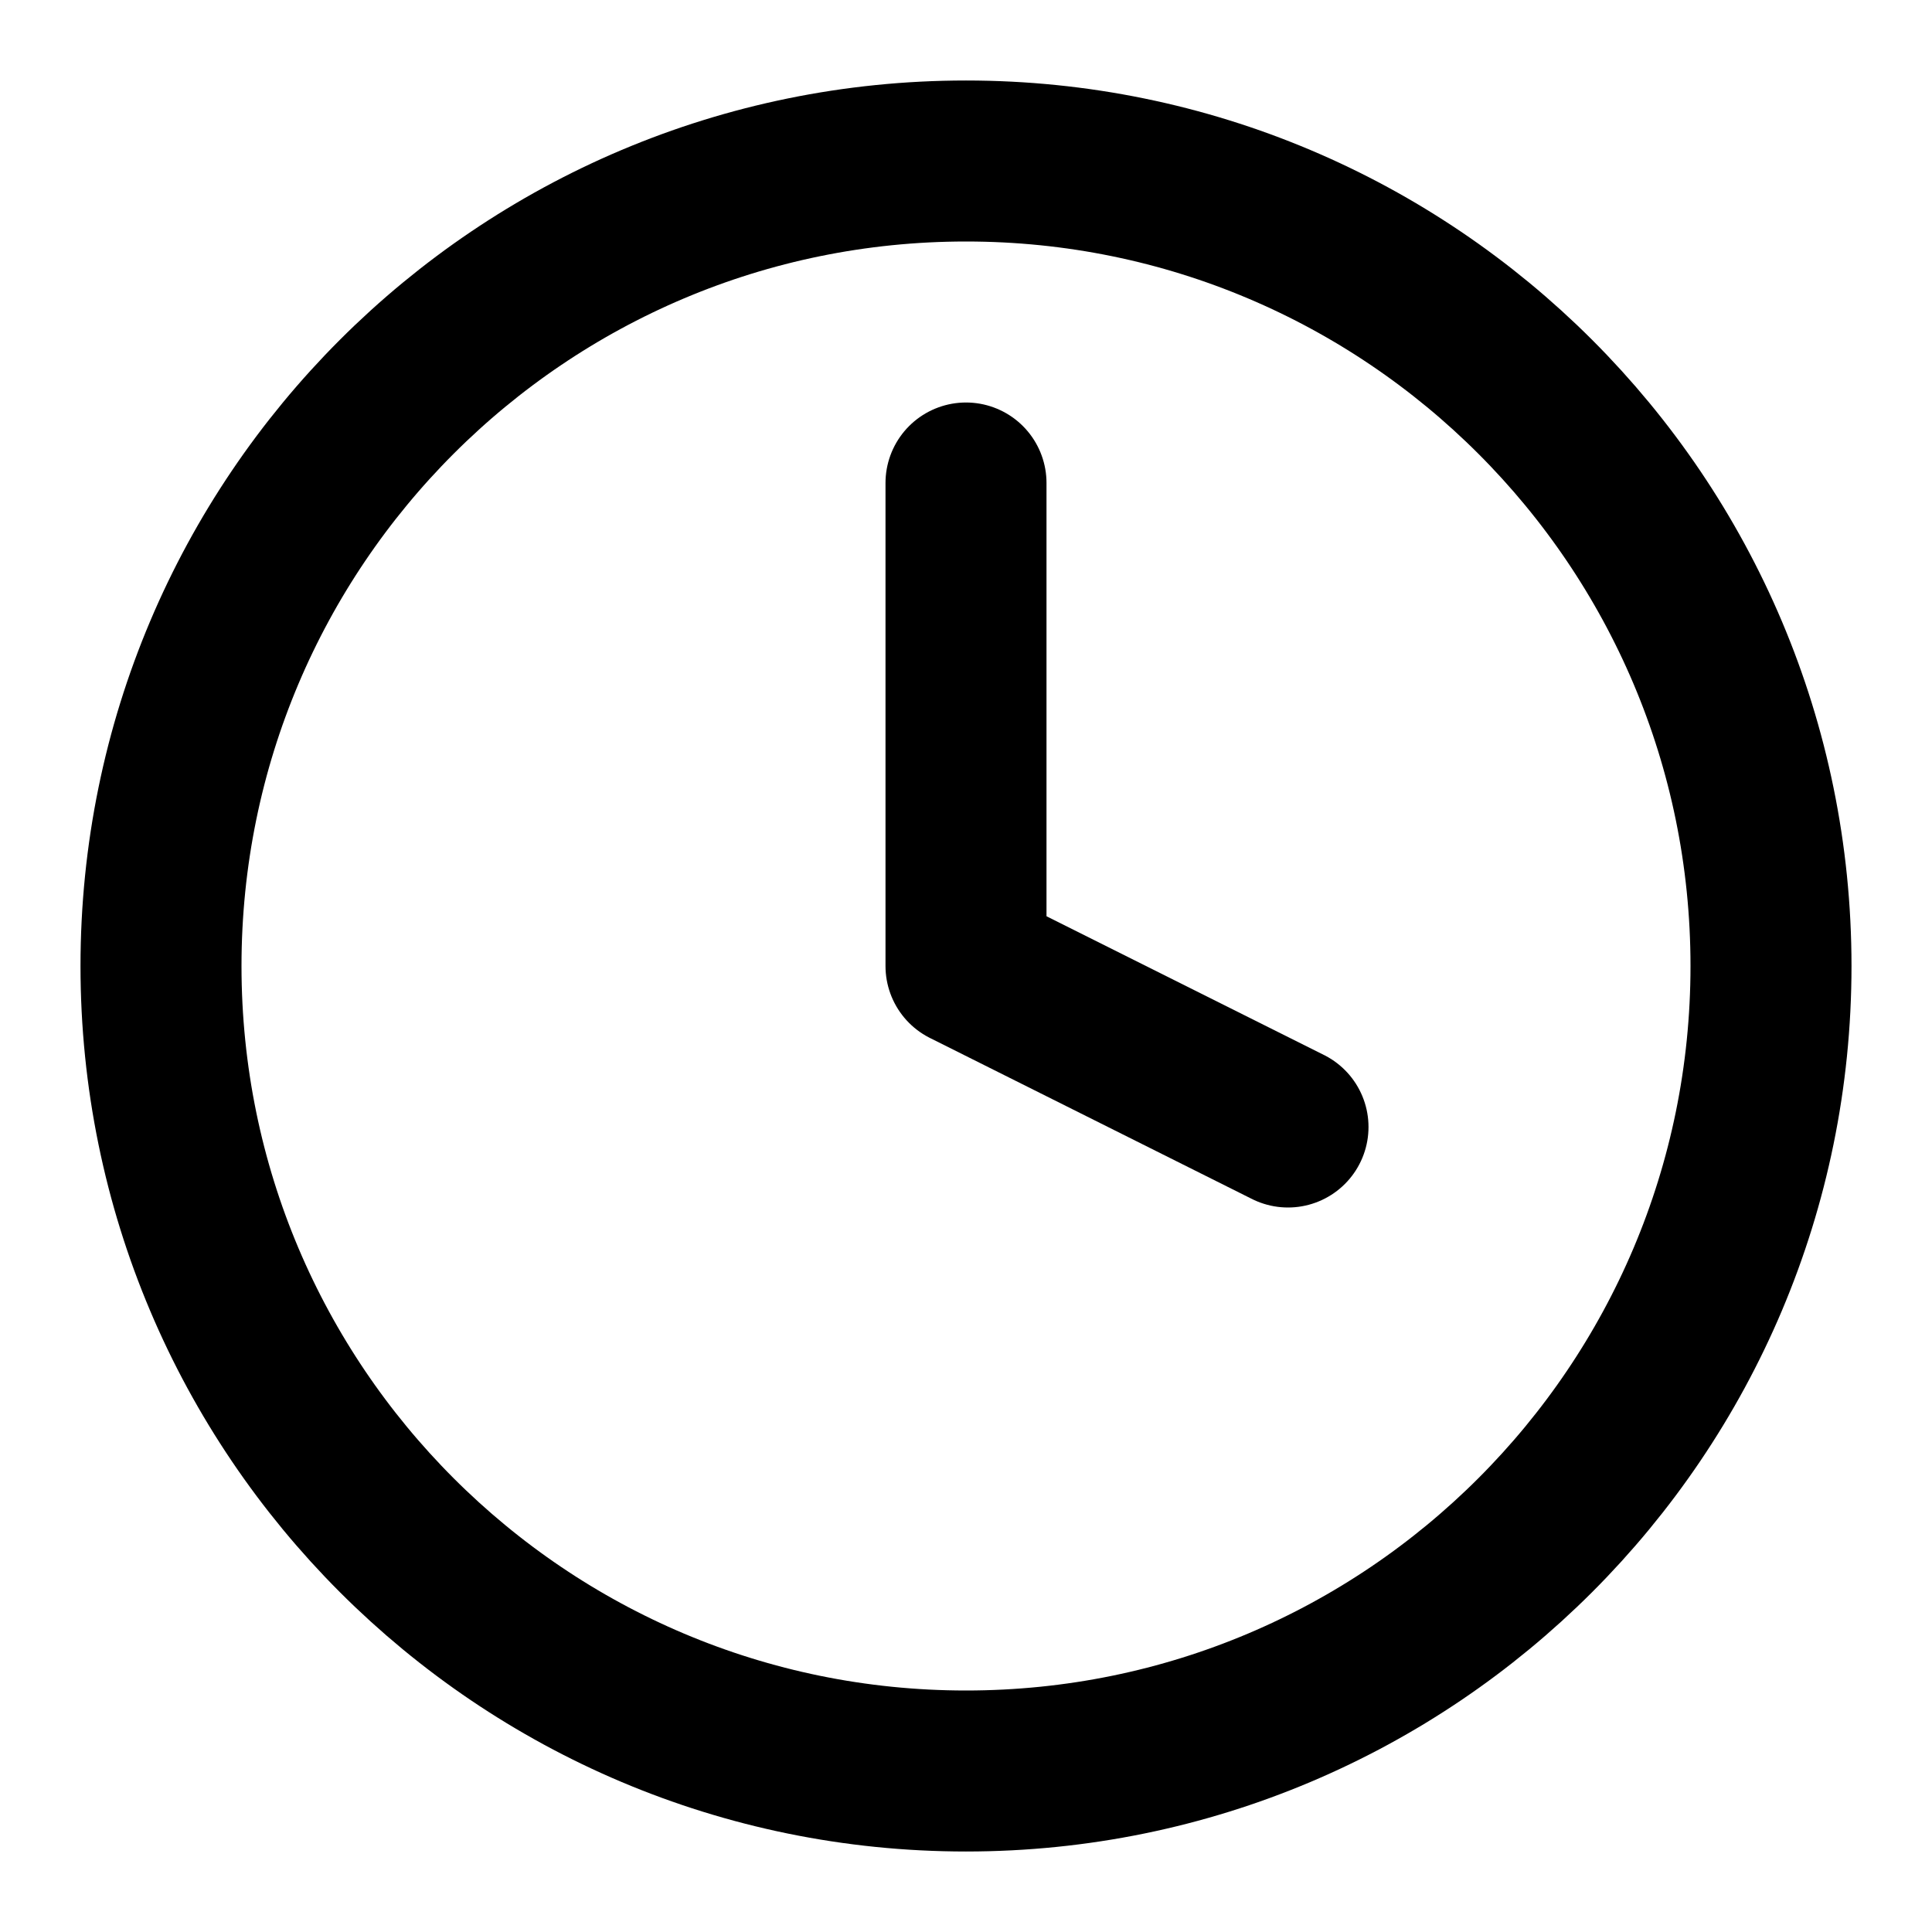
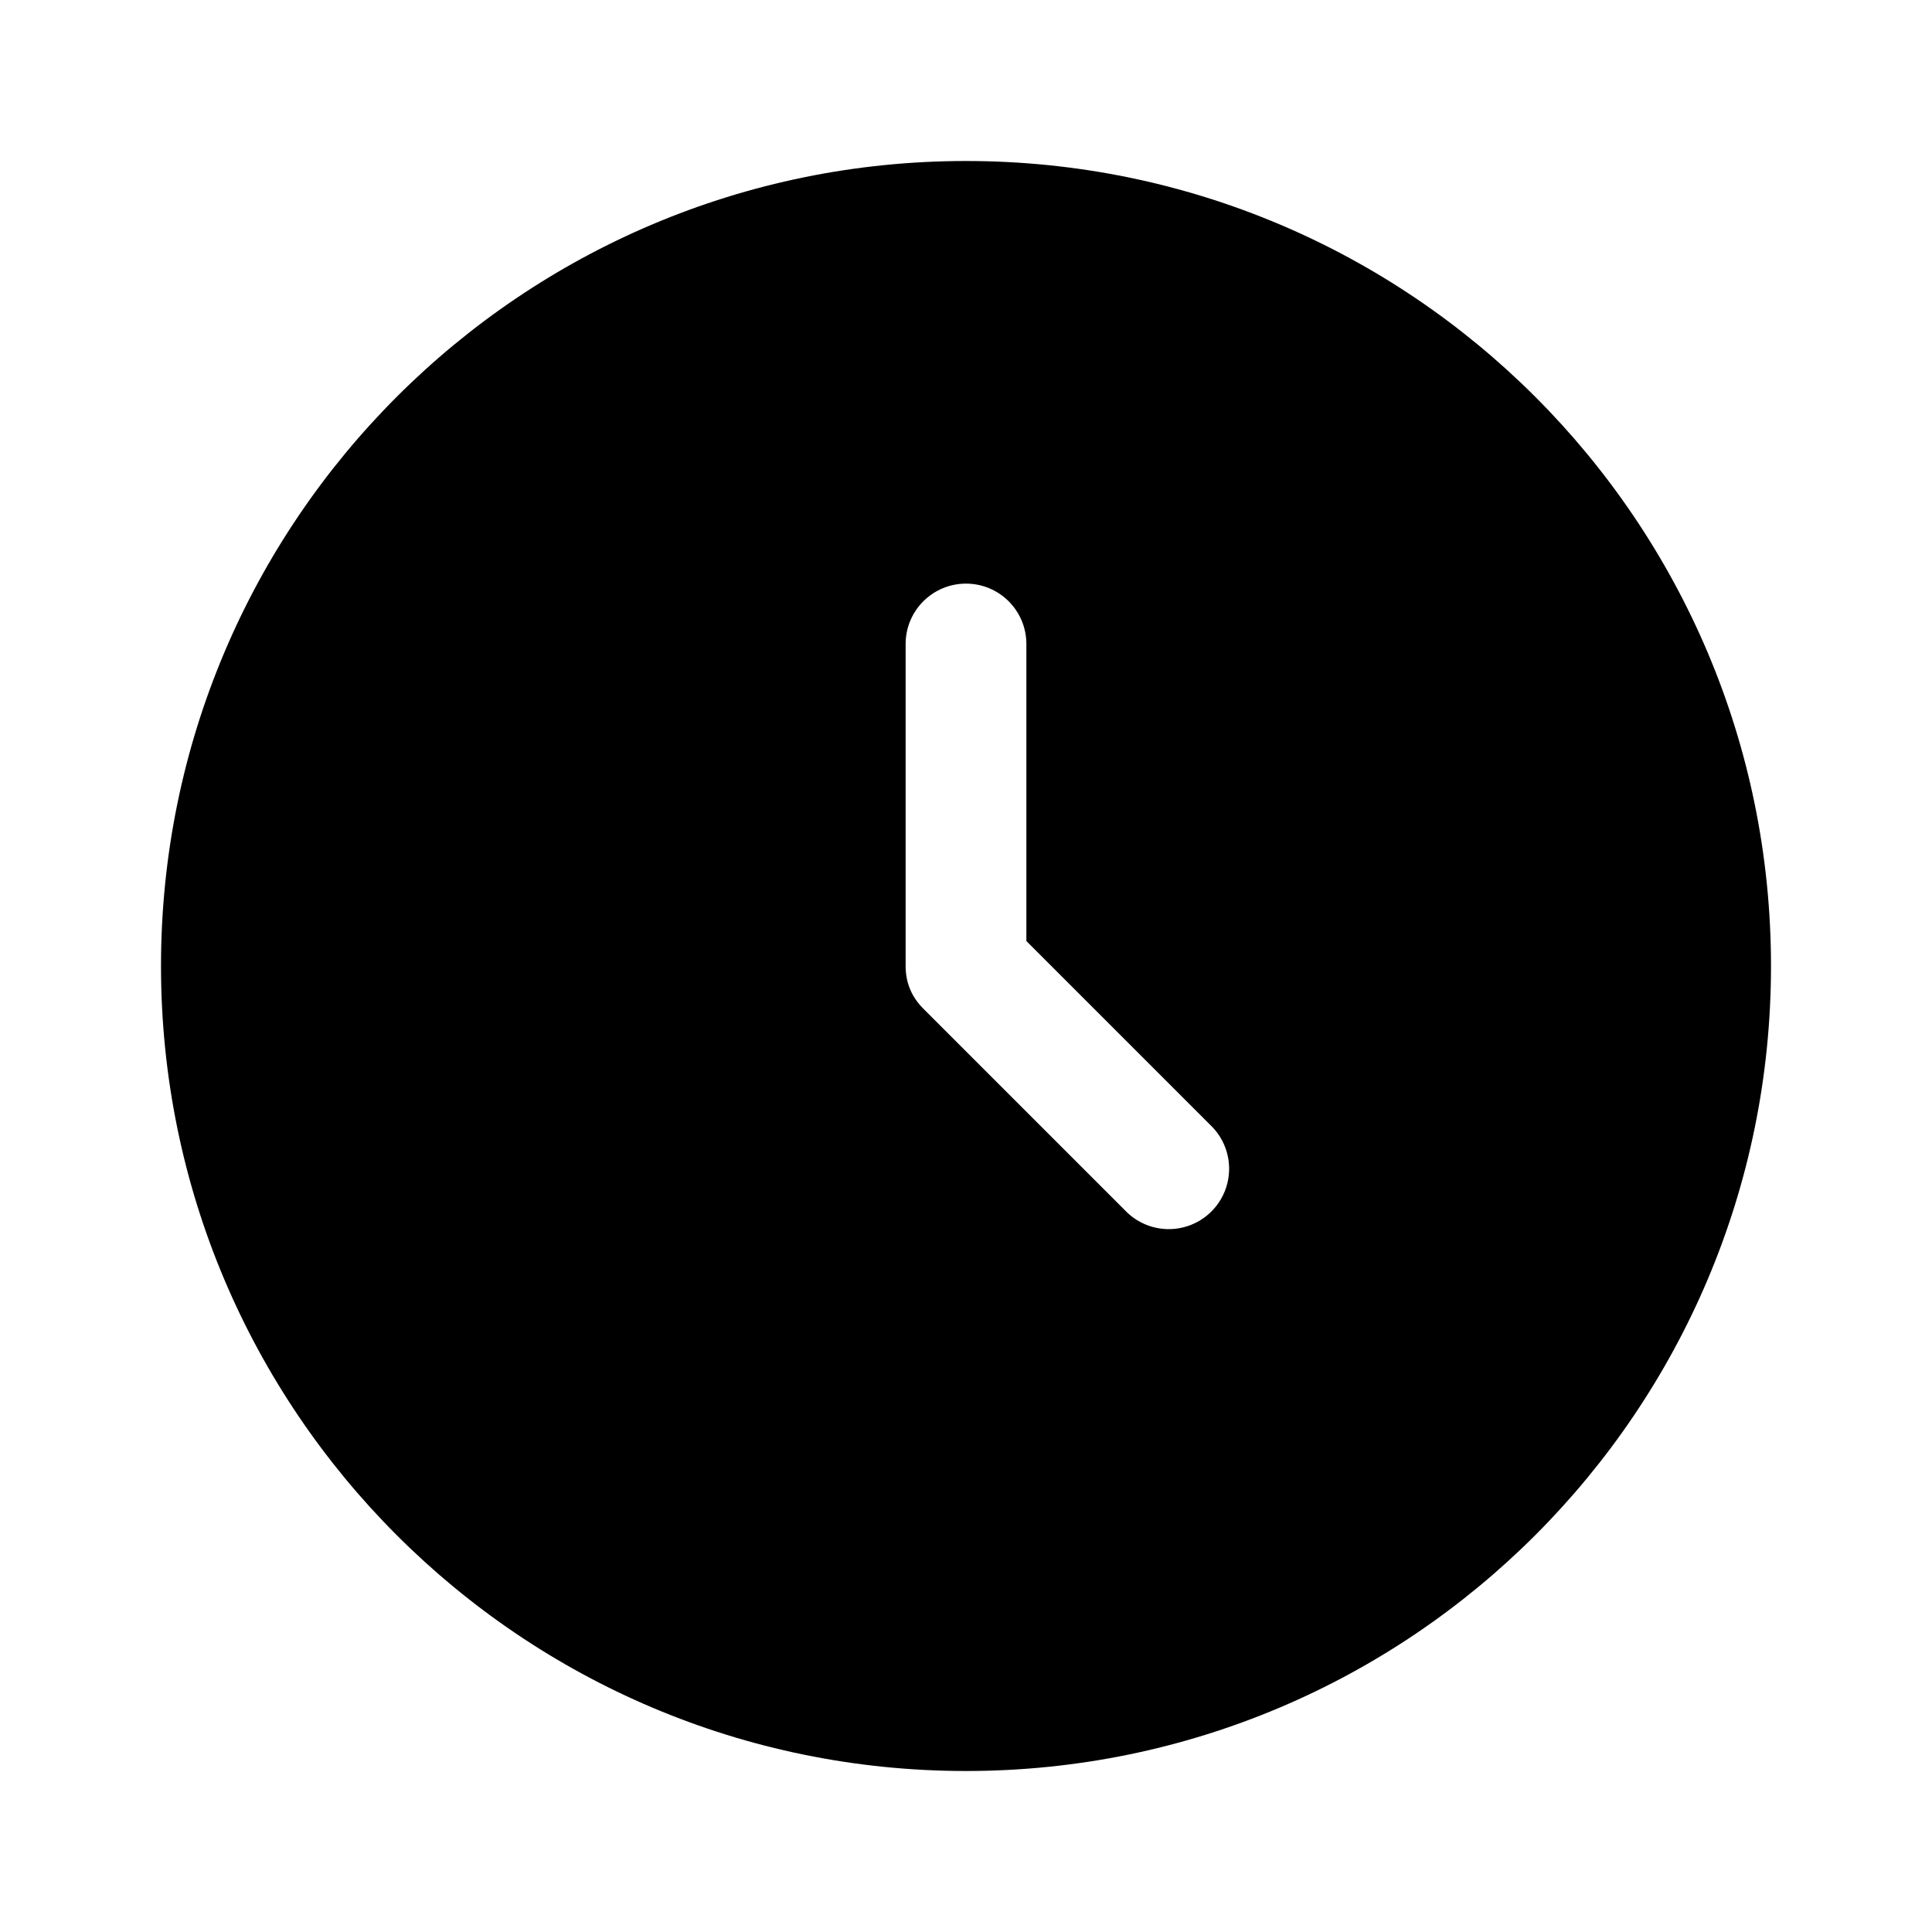
- <svg xmlns="http://www.w3.org/2000/svg" class="lucide lucide-clock" width="24" height="24" viewBox="0 0 24 24" fill="none" stroke="currentColor" stroke-width="2" stroke-linecap="round" stroke-linejoin="round">
-   <circle cx="12" cy="12" r="10" />
-   <path d="M12 6v6l4 2" />
+ <svg xmlns="http://www.w3.org/2000/svg" width="24" height="24" viewBox="0 0 24 24">
+   <path fill="currentColor" fill-rule="evenodd" d="M12 2a10 10 0 1 1 0 20 10 10 0 0 1 0-20m0 5.25a.75.75 0 0 0-.75.75v4q0 .31.22.53l2.5 2.5a.75.75 0 1 0 1.06-1.06l-2.28-2.28V8a.75.75 0 0 0-.75-.75" clip-rule="evenodd" />
</svg>
